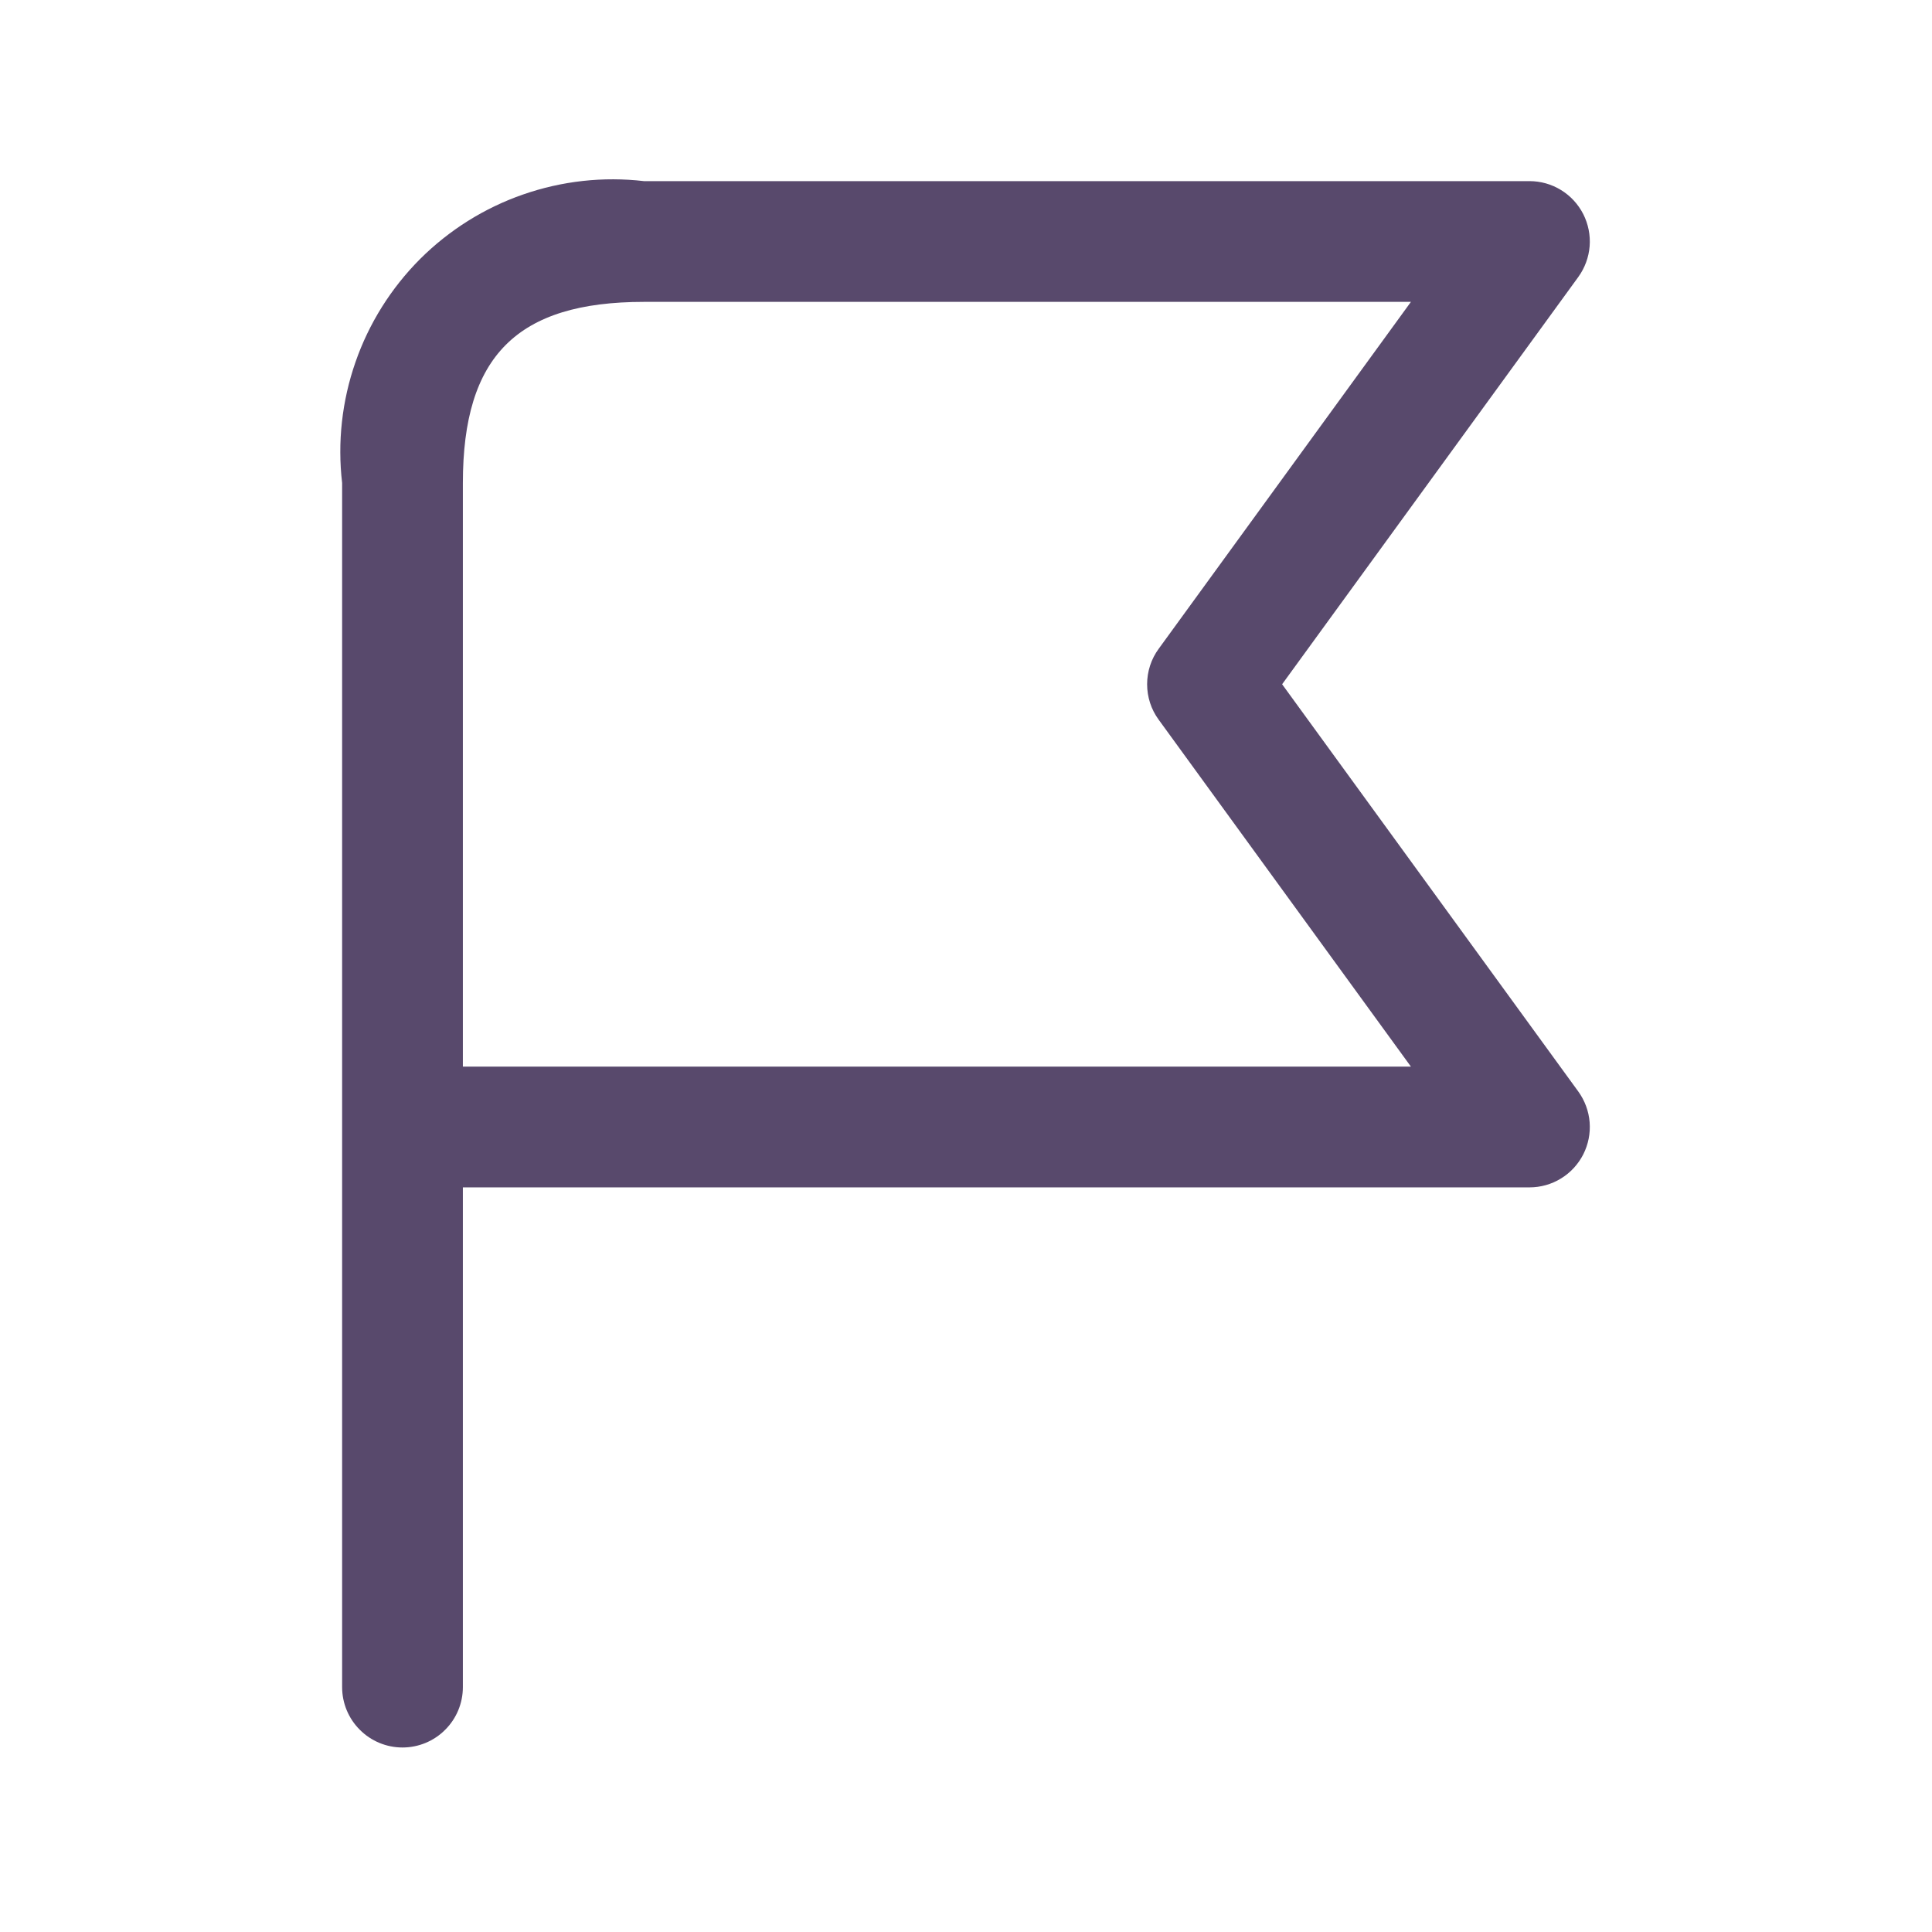
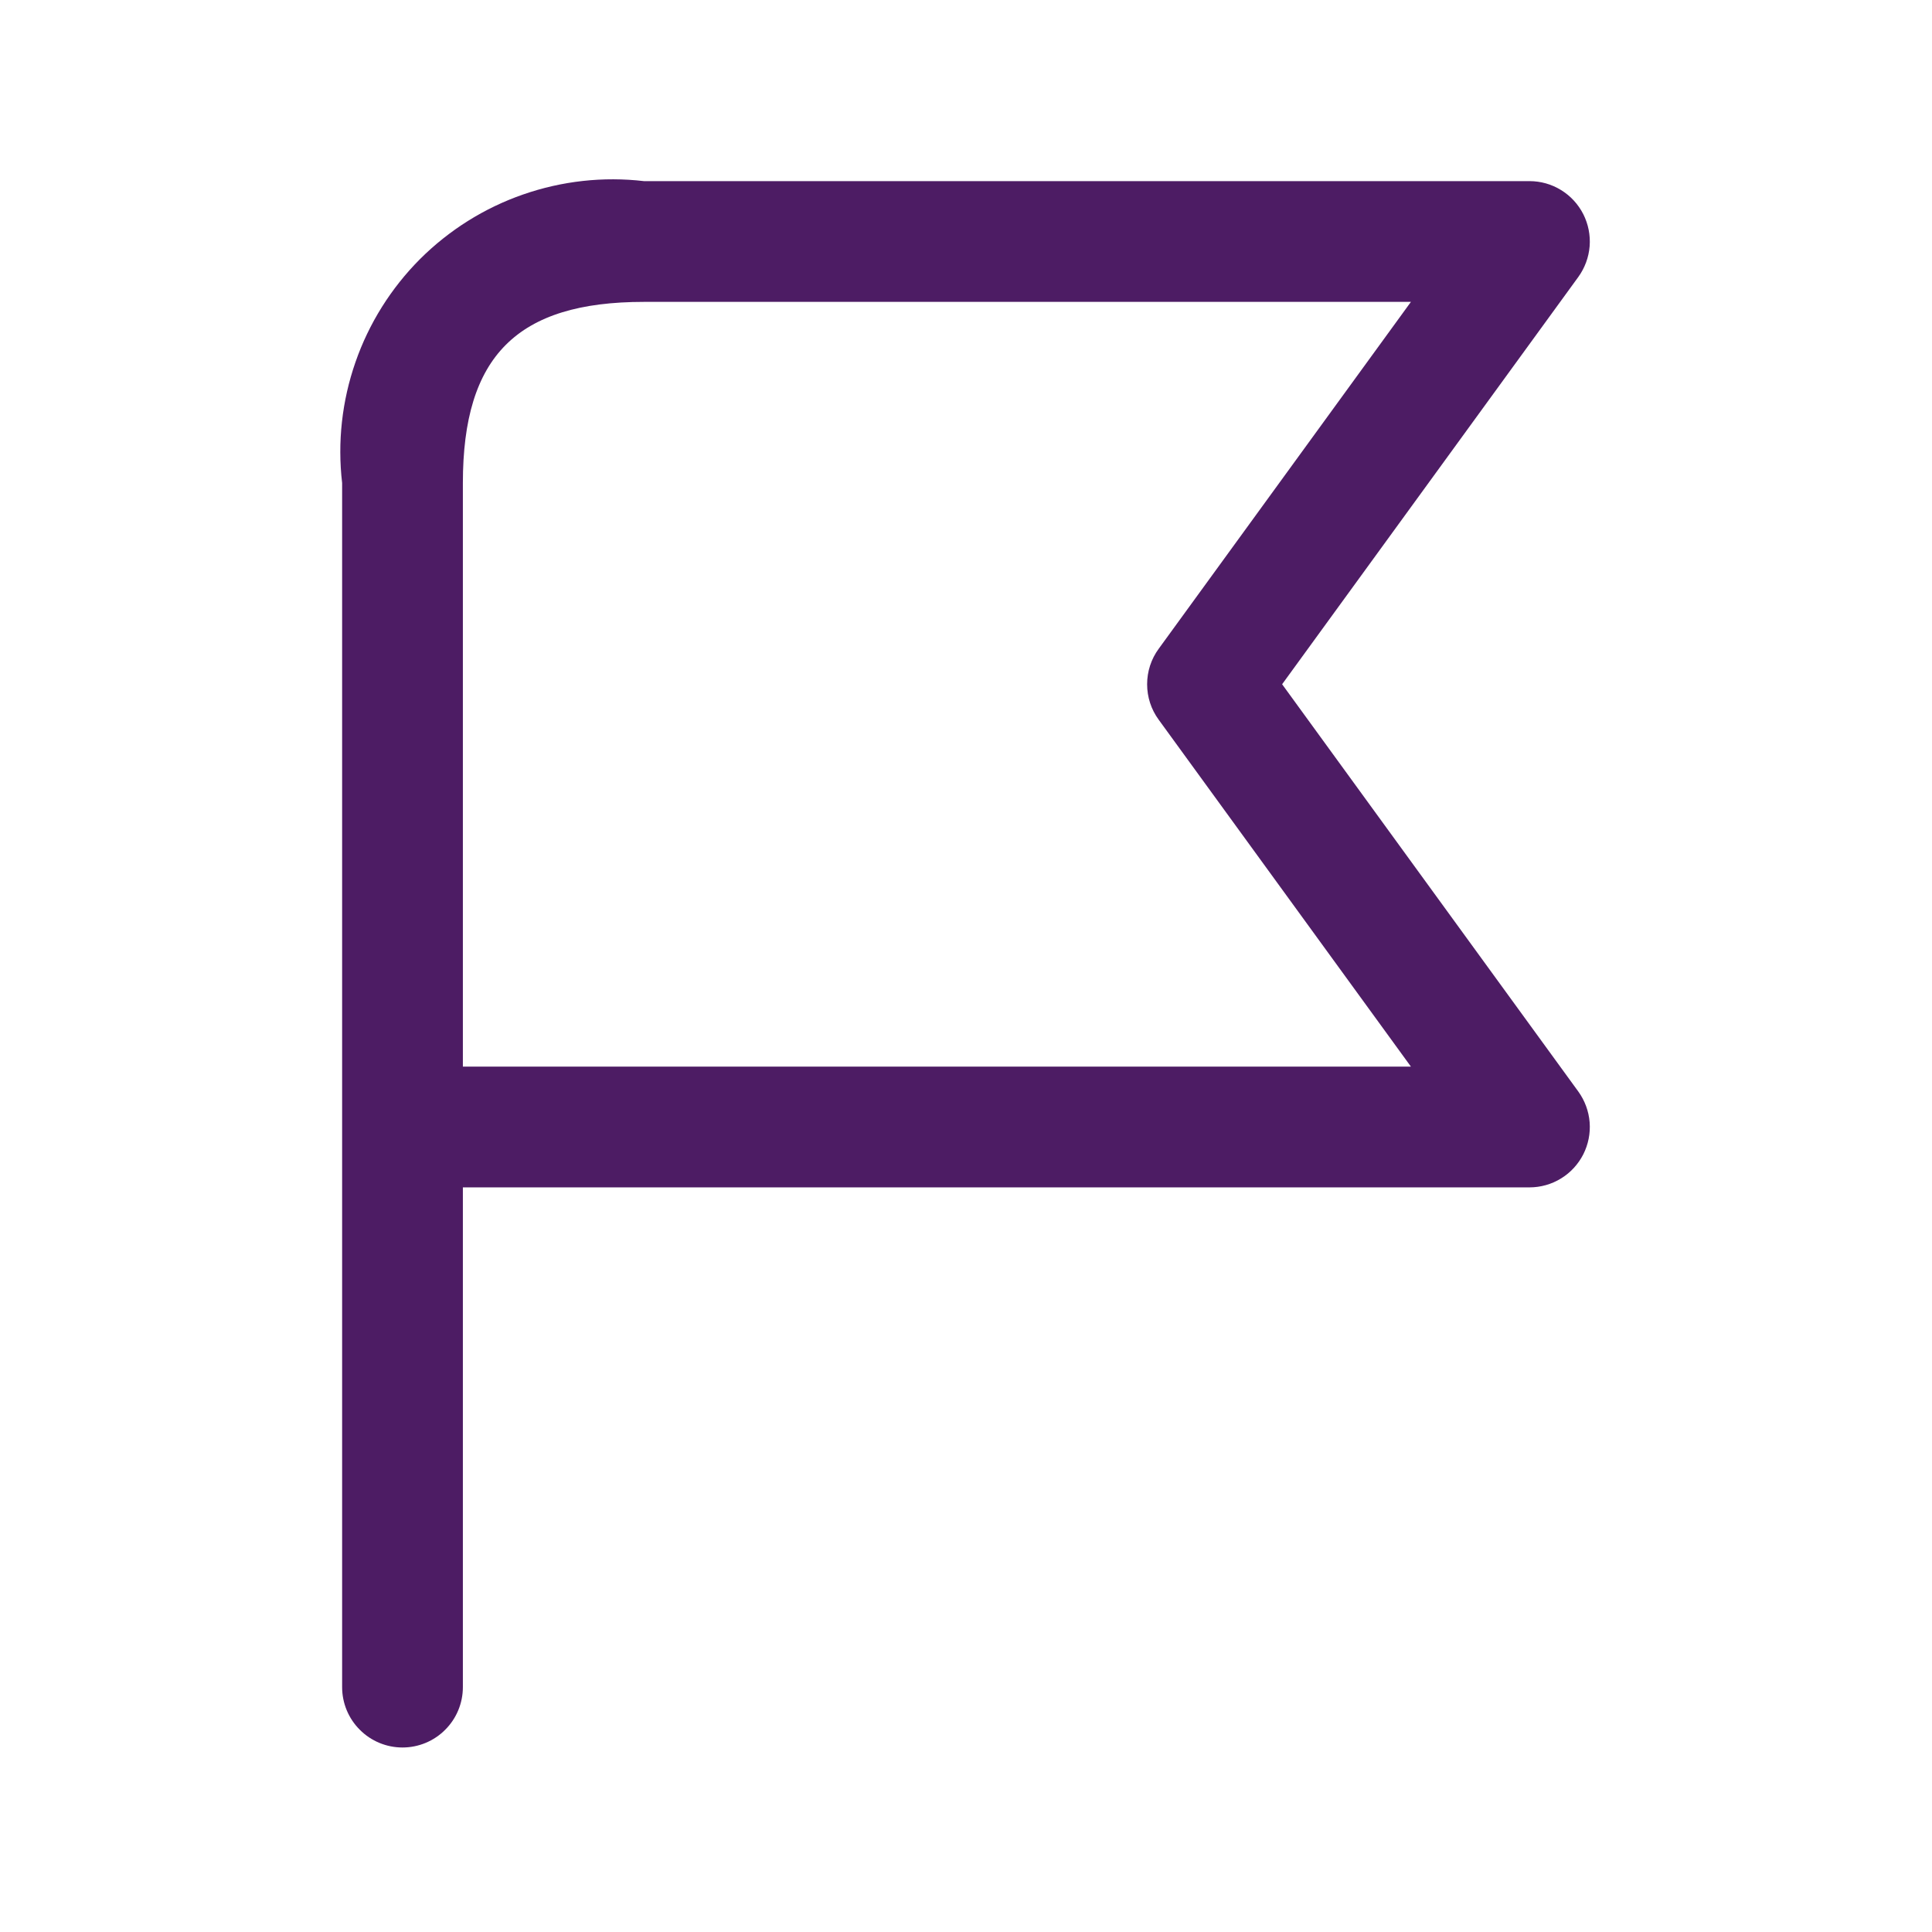
<svg xmlns="http://www.w3.org/2000/svg" width="24" height="24" viewBox="0 0 24 24" fill="none">
-   <path d="M15.927 8.5L19.606 3.441C19.687 3.329 19.736 3.197 19.747 3.059C19.758 2.921 19.73 2.783 19.668 2.66C19.605 2.537 19.51 2.433 19.392 2.361C19.274 2.288 19.138 2.25 19 2.25H8C7.493 2.191 6.98 2.248 6.498 2.416C6.017 2.583 5.579 2.858 5.218 3.218C4.858 3.579 4.583 4.017 4.416 4.498C4.248 4.98 4.191 5.493 4.25 6V20.958C4.25 21.157 4.329 21.348 4.47 21.488C4.61 21.629 4.801 21.708 5 21.708C5.199 21.708 5.39 21.629 5.53 21.488C5.671 21.348 5.75 21.157 5.75 20.958V14.75H19C19.138 14.75 19.274 14.712 19.392 14.639C19.51 14.567 19.605 14.463 19.668 14.34C19.73 14.217 19.758 14.079 19.747 13.941C19.736 13.803 19.687 13.671 19.606 13.559L15.927 8.5ZM5.75 13.25V6C5.75 4.423 6.423 3.75 8 3.75H17.527L14.394 8.059C14.3 8.187 14.25 8.341 14.25 8.5C14.25 8.659 14.3 8.813 14.394 8.941L17.527 13.25H5.75Z" fill="#58496C" />
+   <path d="M15.927 8.5L19.606 3.441C19.687 3.329 19.736 3.197 19.747 3.059C19.758 2.921 19.73 2.783 19.668 2.66C19.605 2.537 19.51 2.433 19.392 2.361C19.274 2.288 19.138 2.25 19 2.25H8C7.493 2.191 6.98 2.248 6.498 2.416C6.017 2.583 5.579 2.858 5.218 3.218C4.858 3.579 4.583 4.017 4.416 4.498C4.248 4.98 4.191 5.493 4.25 6V20.958C4.25 21.157 4.329 21.348 4.47 21.488C4.61 21.629 4.801 21.708 5 21.708C5.199 21.708 5.39 21.629 5.53 21.488C5.671 21.348 5.75 21.157 5.75 20.958V14.75H19C19.138 14.75 19.274 14.712 19.392 14.639C19.51 14.567 19.605 14.463 19.668 14.34C19.73 14.217 19.758 14.079 19.747 13.941C19.736 13.803 19.687 13.671 19.606 13.559L15.927 8.5ZM5.75 13.25V6C5.75 4.423 6.423 3.75 8 3.75H17.527L14.394 8.059C14.3 8.187 14.25 8.341 14.25 8.5C14.25 8.659 14.3 8.813 14.394 8.941L17.527 13.25H5.75Z" fill="#4d1c64" />
</svg>
